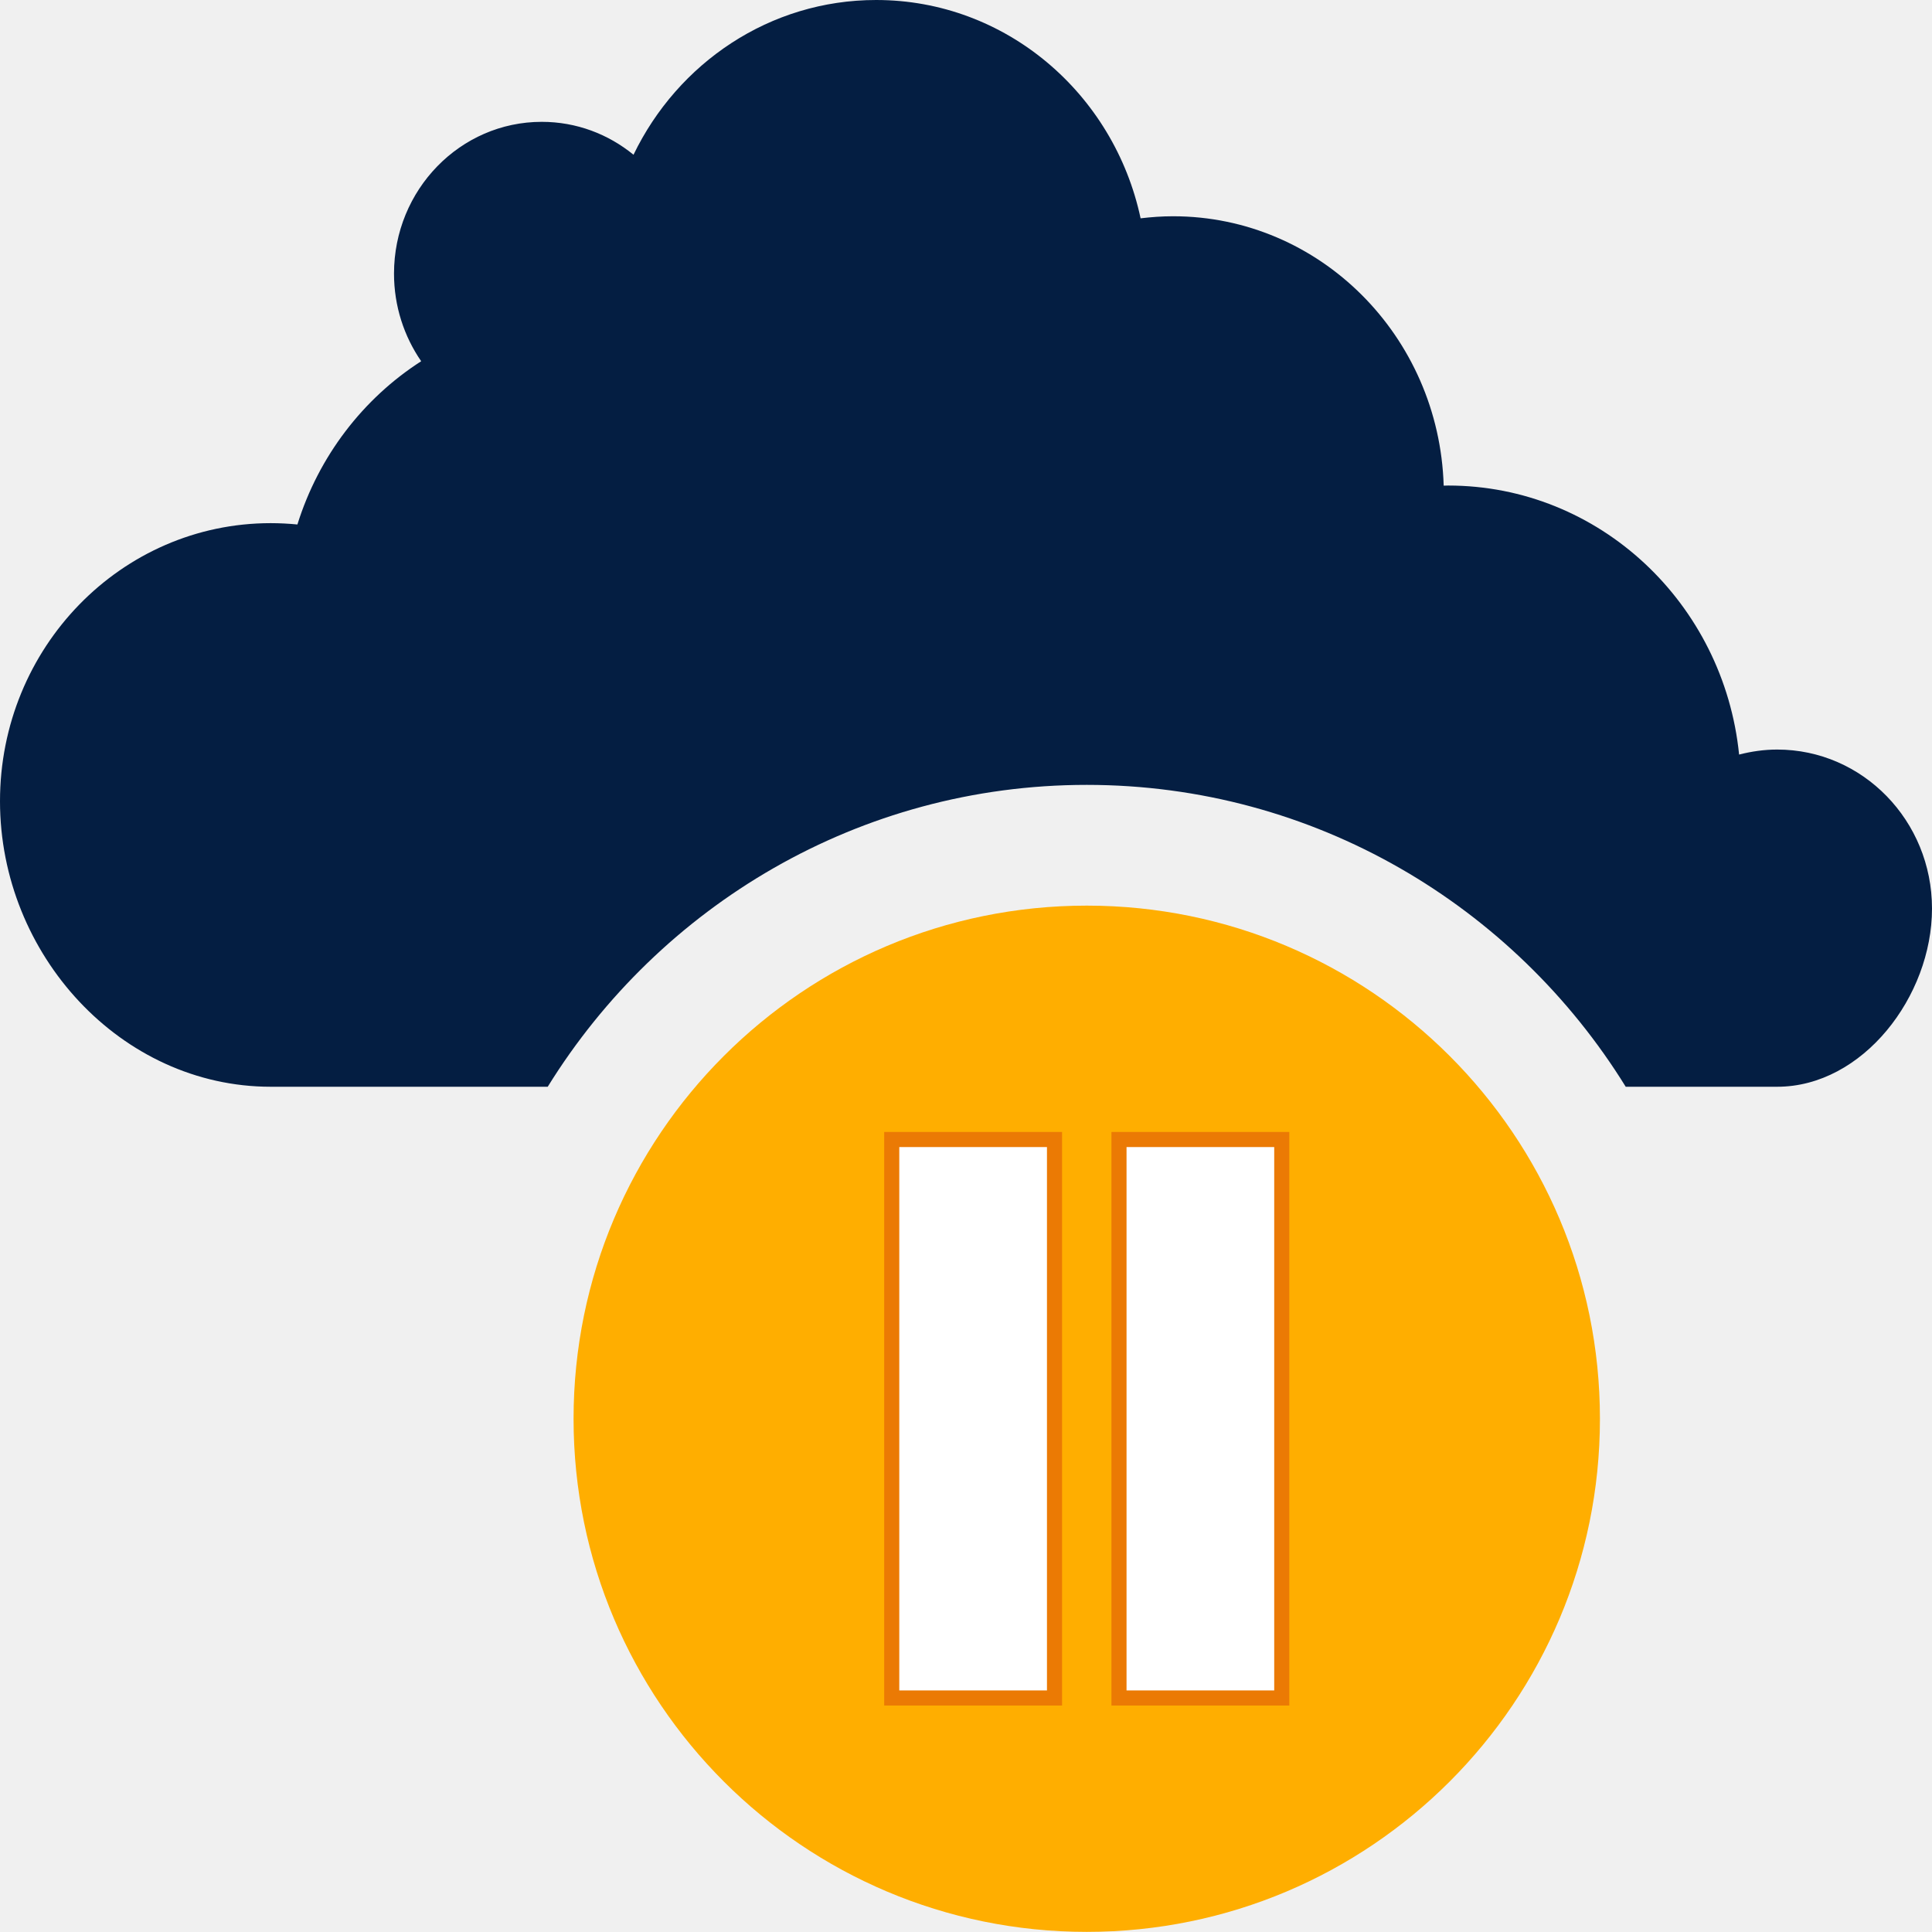
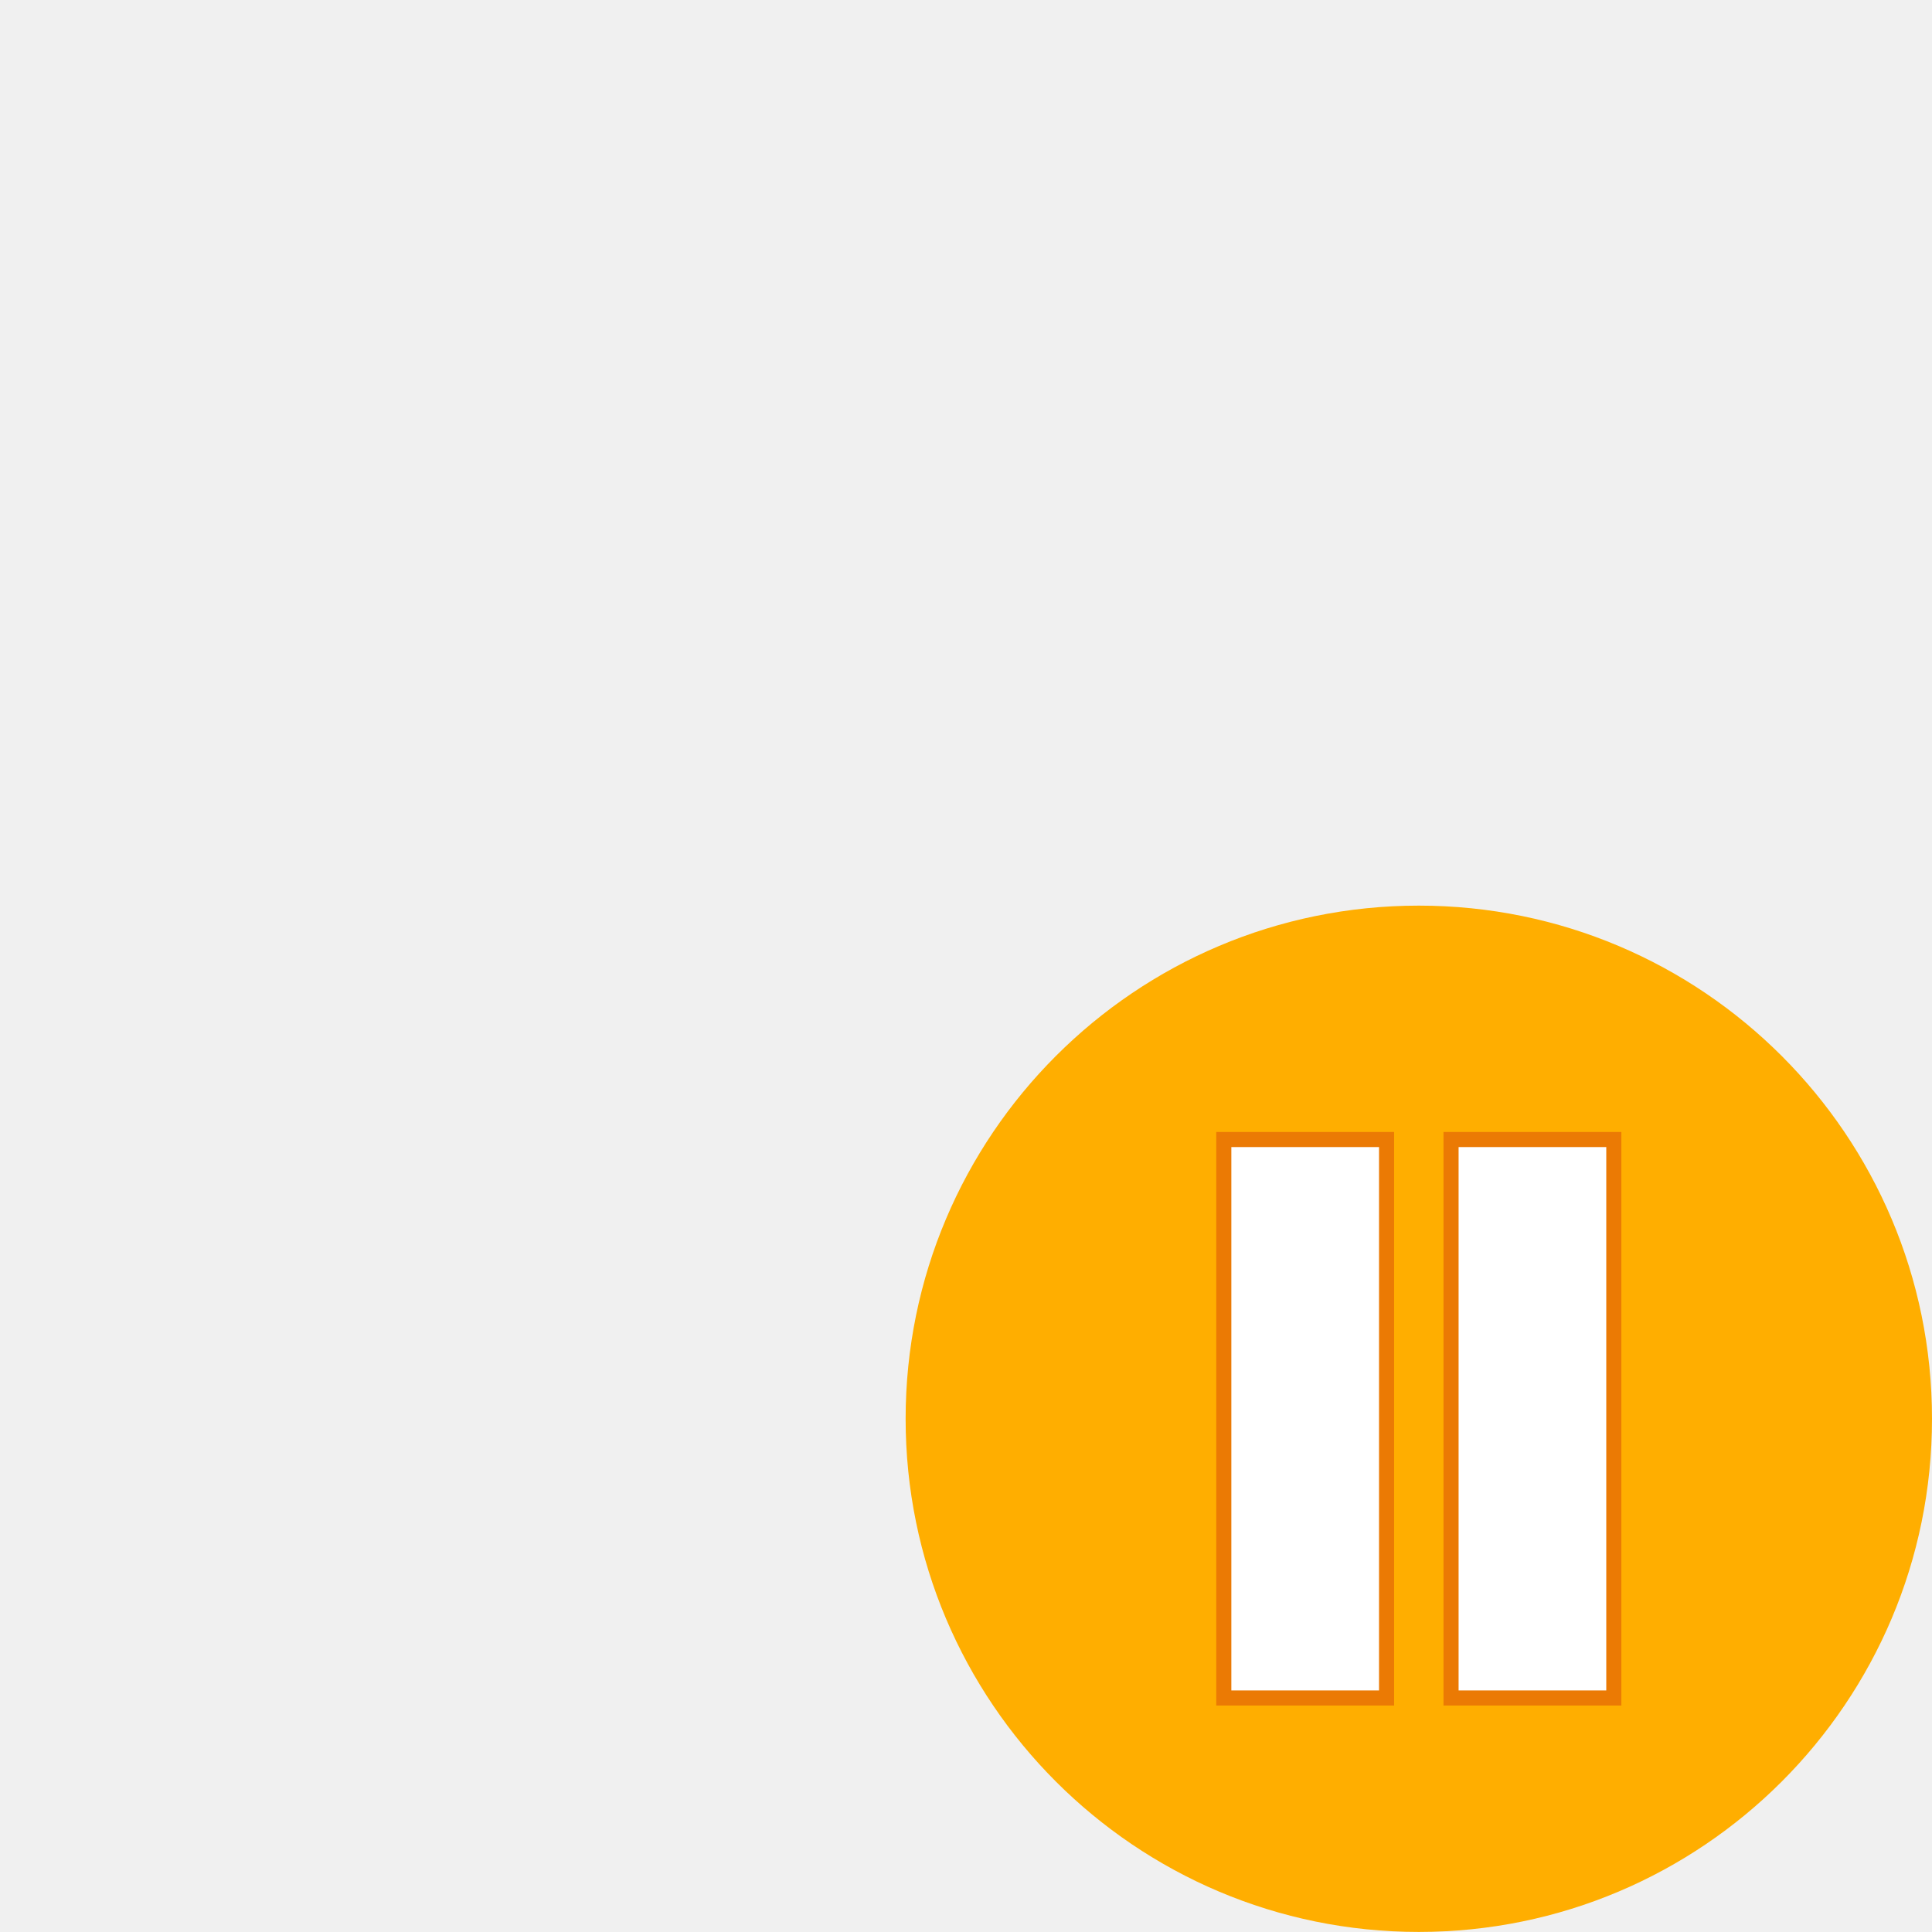
<svg xmlns="http://www.w3.org/2000/svg" width="512" height="512" viewBox="0 0 32 32" fill="none">
  <g clip-path="url(#clip0)">
-     <path fill-rule="evenodd" clip-rule="evenodd" d="M28.805 12.498C28.552 9.994 26.491 8.042 23.985 8.042C23.959 8.042 23.936 8.044 23.912 8.044C23.837 5.567 21.86 3.582 19.43 3.582C19.247 3.582 19.069 3.595 18.892 3.616C18.451 1.548 16.659 0 14.512 0C12.749 0 11.226 1.044 10.493 2.563C10.075 2.222 9.549 2.018 8.973 2.018C7.622 2.018 6.526 3.144 6.526 4.532C6.526 5.073 6.694 5.573 6.976 5.983C6.014 6.601 5.279 7.556 4.926 8.687C4.78 8.673 4.633 8.665 4.484 8.665C2.007 8.665 -0 10.727 -0 13.27C-0 15.814 2.007 18 4.484 18H9.072C10.925 15.006 14.227 13 18 13C21.771 13 25.076 15.006 26.927 18H29.436C30.852 18 32 16.503 32 15.049C32 13.594 30.852 12.415 29.436 12.415C29.218 12.415 29.008 12.446 28.805 12.498Z" fill="#041E42" />
-     <path fill-rule="evenodd" clip-rule="evenodd" d="M26.5 23.5C26.5 28.193 22.694 31.998 18 31.998C13.306 31.998 9.5 28.193 9.5 23.5C9.5 18.805 13.306 15 18 15C22.694 15 26.5 18.805 26.5 23.5Z" fill="#FFAE00" />
-     <path fill-rule="evenodd" clip-rule="evenodd" d="M21.23 18.874H18.534V28.124H21.23V18.874ZM17.466 18.874H14.77V28.124H17.466V18.874Z" fill="white" stroke="#EB7A04" stroke-width="0.25" />
+     <path fill-rule="evenodd" clip-rule="evenodd" d="M 32 23.5 C 32 28.193 28.194 31.999 23.5 31.999 C 18.806 31.999 15 28.193 15 23.5 C 15 18.805 18.806 15 23.5 15 C 28.194 15 32 18.805 32 23.5 Z" fill="#FFAE00" />
+     <path fill-rule="evenodd" clip-rule="evenodd" d="M 26.73 18.874 L 24.034 18.874 L 24.034 28.124 L 26.73 28.124 L 26.73 18.874 Z M 22.966 18.874 L 20.27 18.874 L 20.27 28.124 L 22.966 28.124 L 22.966 18.874 Z" fill="white" stroke="#EB7A04" stroke-width="0.25" />
  </g>
  <defs>
    <clipPath id="clip0">
      <rect width="32" height="32" fill="white" />
    </clipPath>
  </defs>
</svg>
